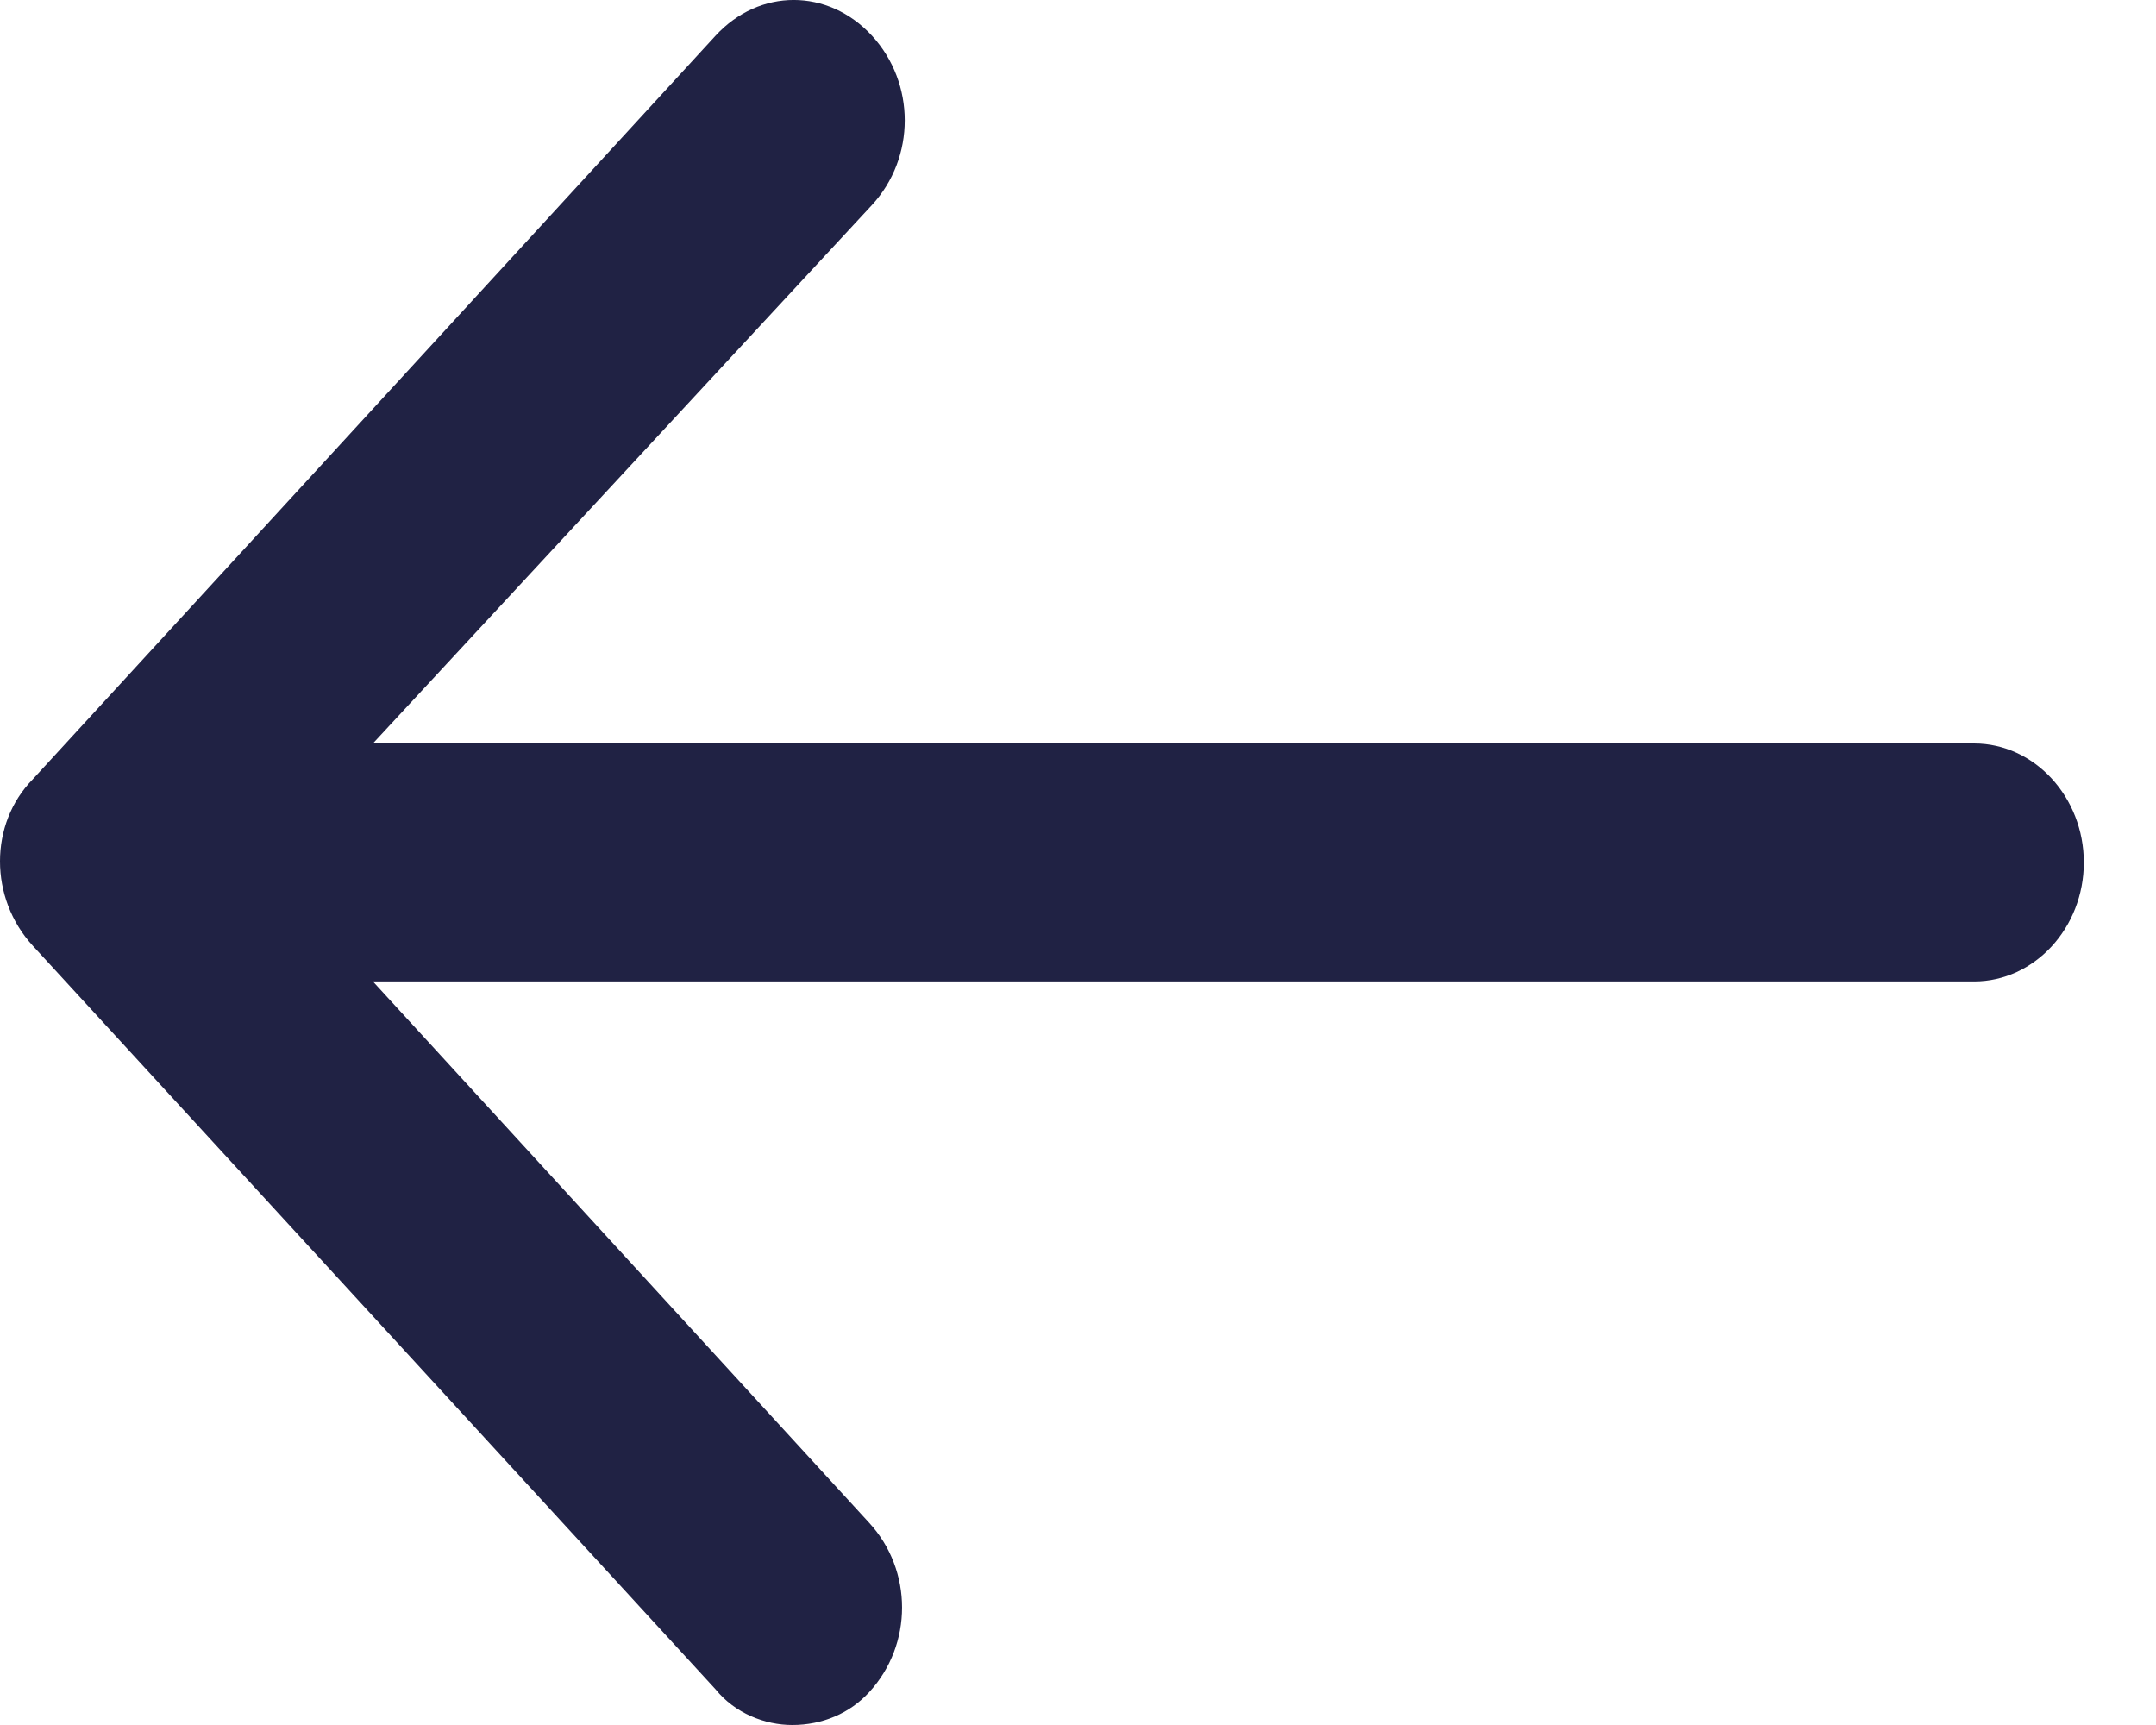
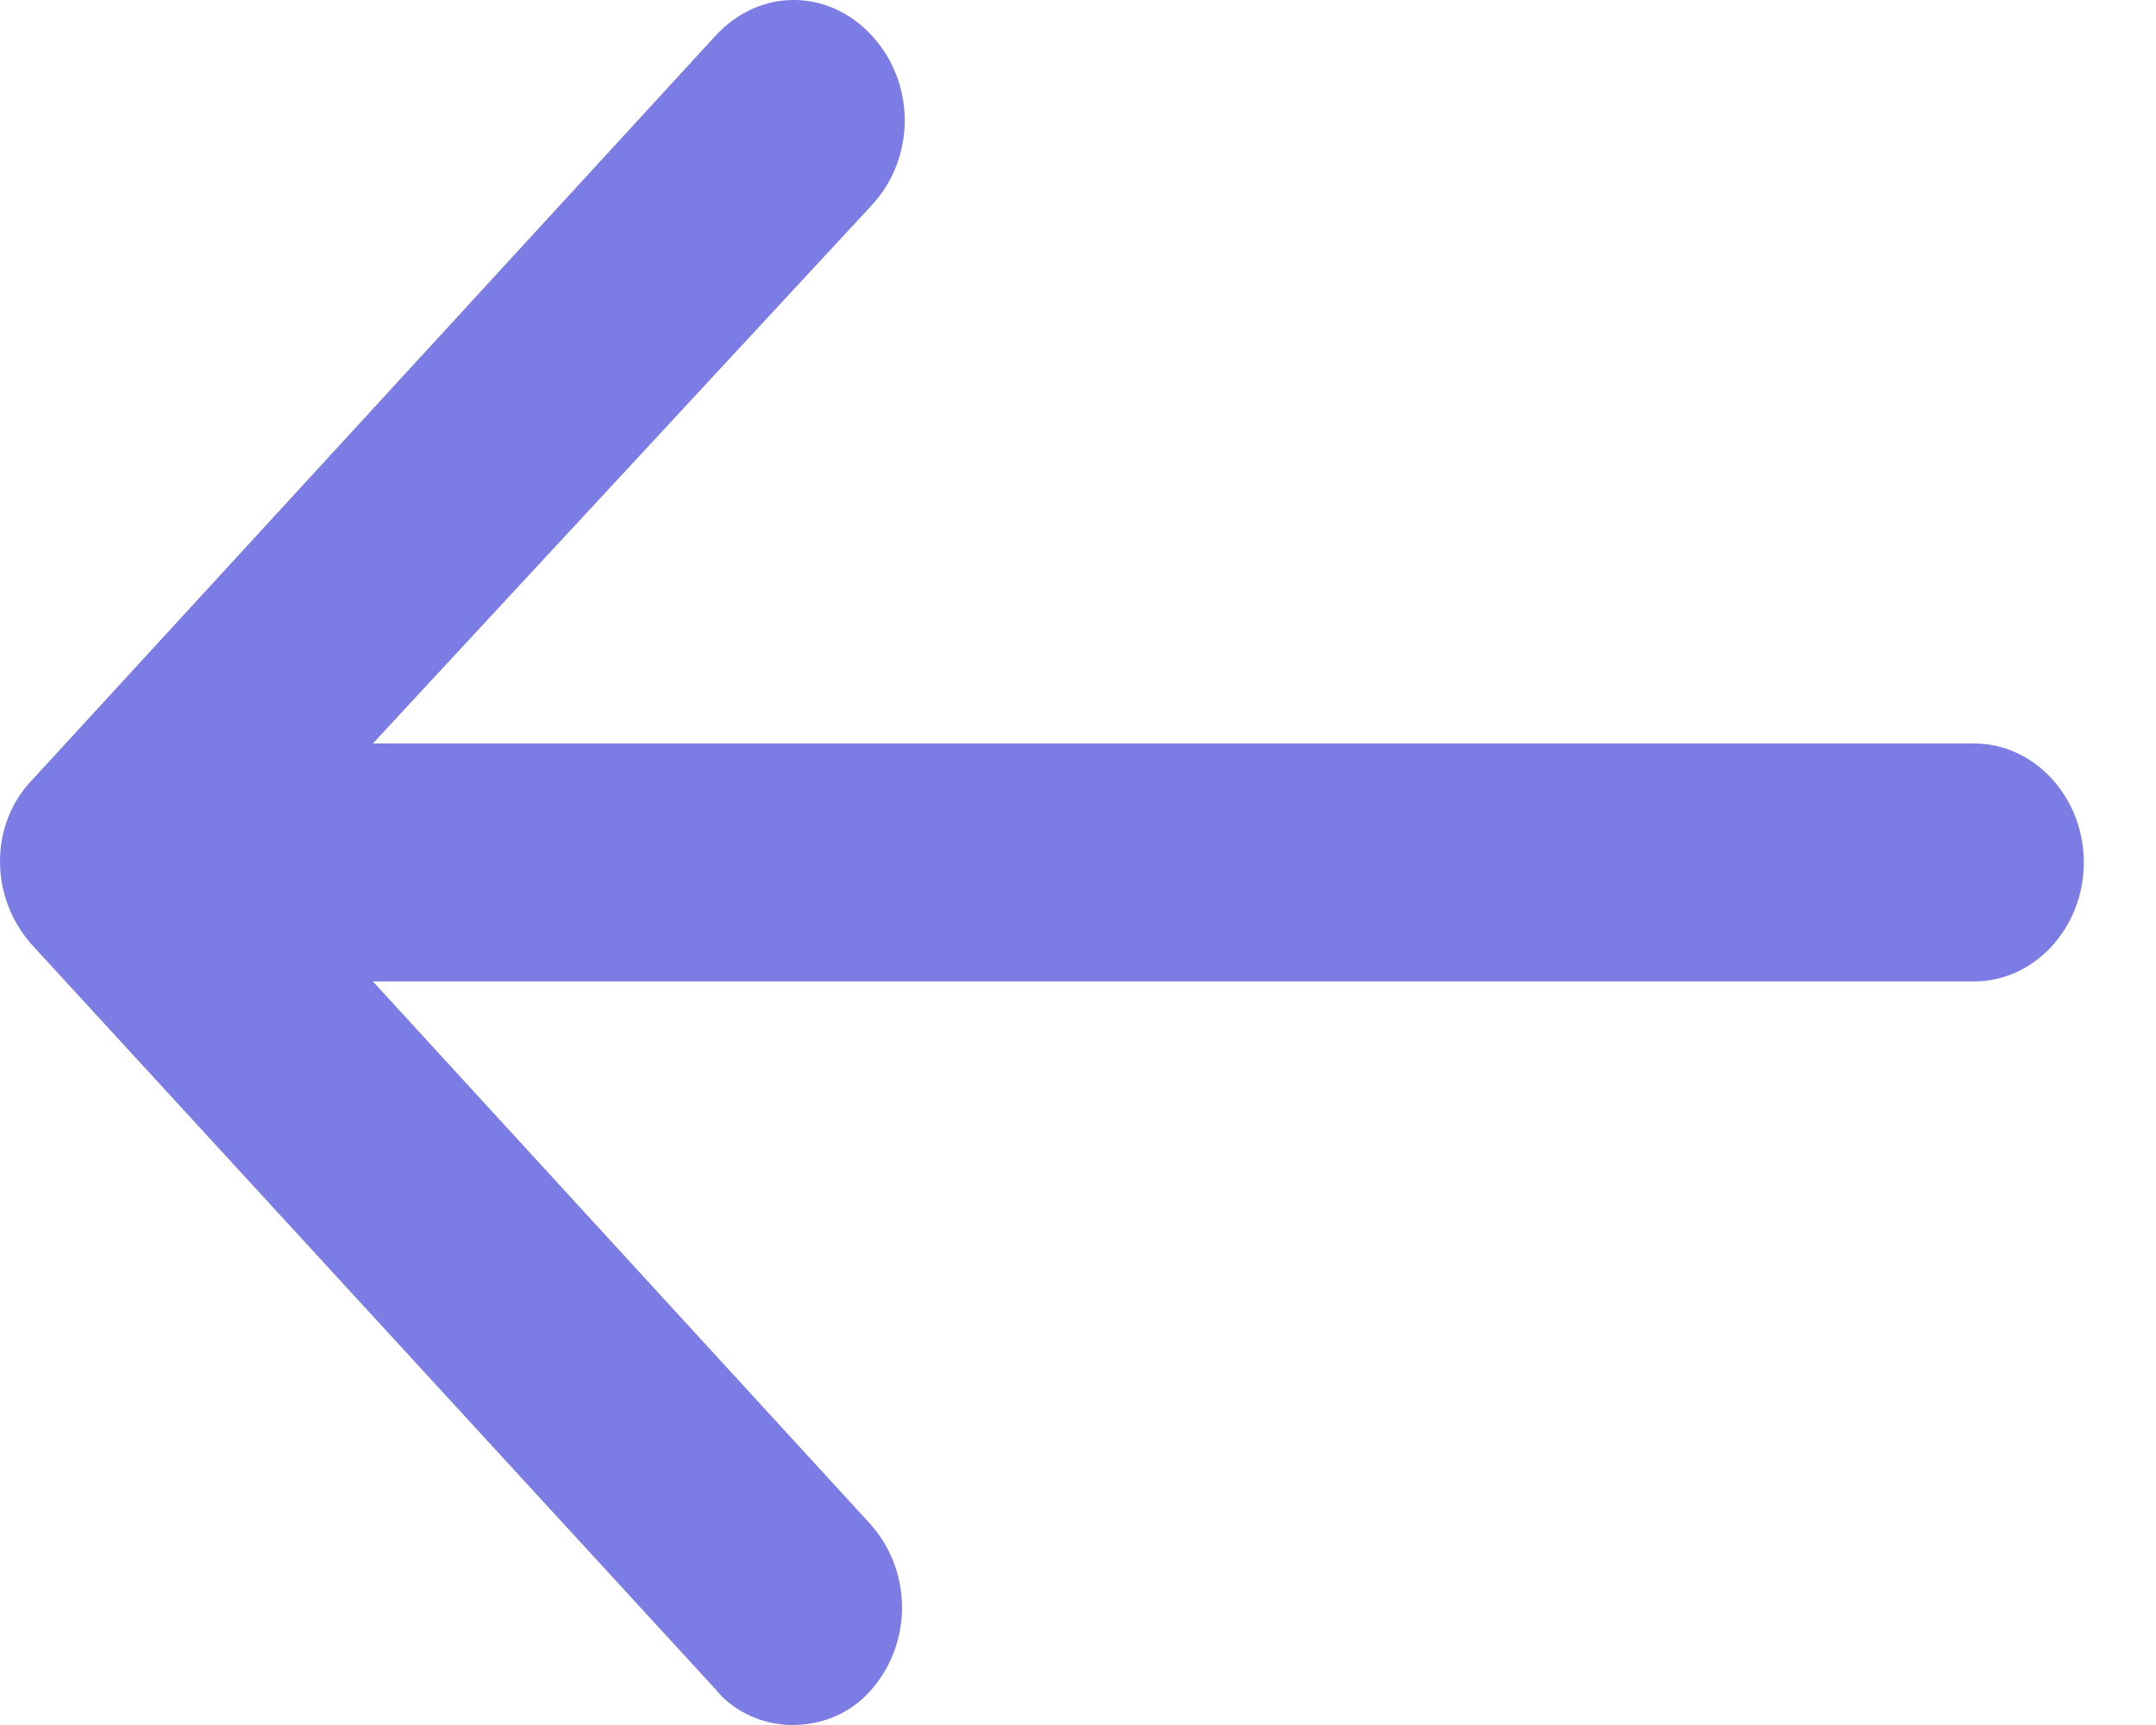
<svg xmlns="http://www.w3.org/2000/svg" width="25" height="20" viewBox="0 0 25 20" fill="none">
-   <path fill-rule="evenodd" clip-rule="evenodd" d="M24.163 10C24.163 10.758 23.59 11.379 22.891 11.379H4.324L10.078 17.655C10.587 18.207 10.587 19.069 10.078 19.62C9.856 19.863 9.538 20 9.187 20C8.869 20 8.521 19.863 8.298 19.587L0.381 10.966C-0.127 10.413 -0.127 9.551 0.381 9.034L8.298 0.413C8.806 -0.138 9.601 -0.138 10.11 0.413C10.618 0.965 10.618 1.828 10.11 2.378L4.324 8.62H22.891C23.59 8.62 24.163 9.241 24.163 10Z" fill="#202244" />
+   <path fill-rule="evenodd" clip-rule="evenodd" d="M24.163 10C24.163 10.758 23.59 11.379 22.891 11.379H4.324L10.078 17.655C10.587 18.207 10.587 19.069 10.078 19.62C9.856 19.863 9.538 20 9.187 20C8.869 20 8.521 19.863 8.298 19.587L0.381 10.966C-0.127 10.413 -0.127 9.551 0.381 9.034L8.298 0.413C8.806 -0.138 9.601 -0.138 10.11 0.413C10.618 0.965 10.618 1.828 10.11 2.378L4.324 8.62H22.891C23.59 8.62 24.163 9.241 24.163 10Z" fill="#7C7CE5" />
</svg>
